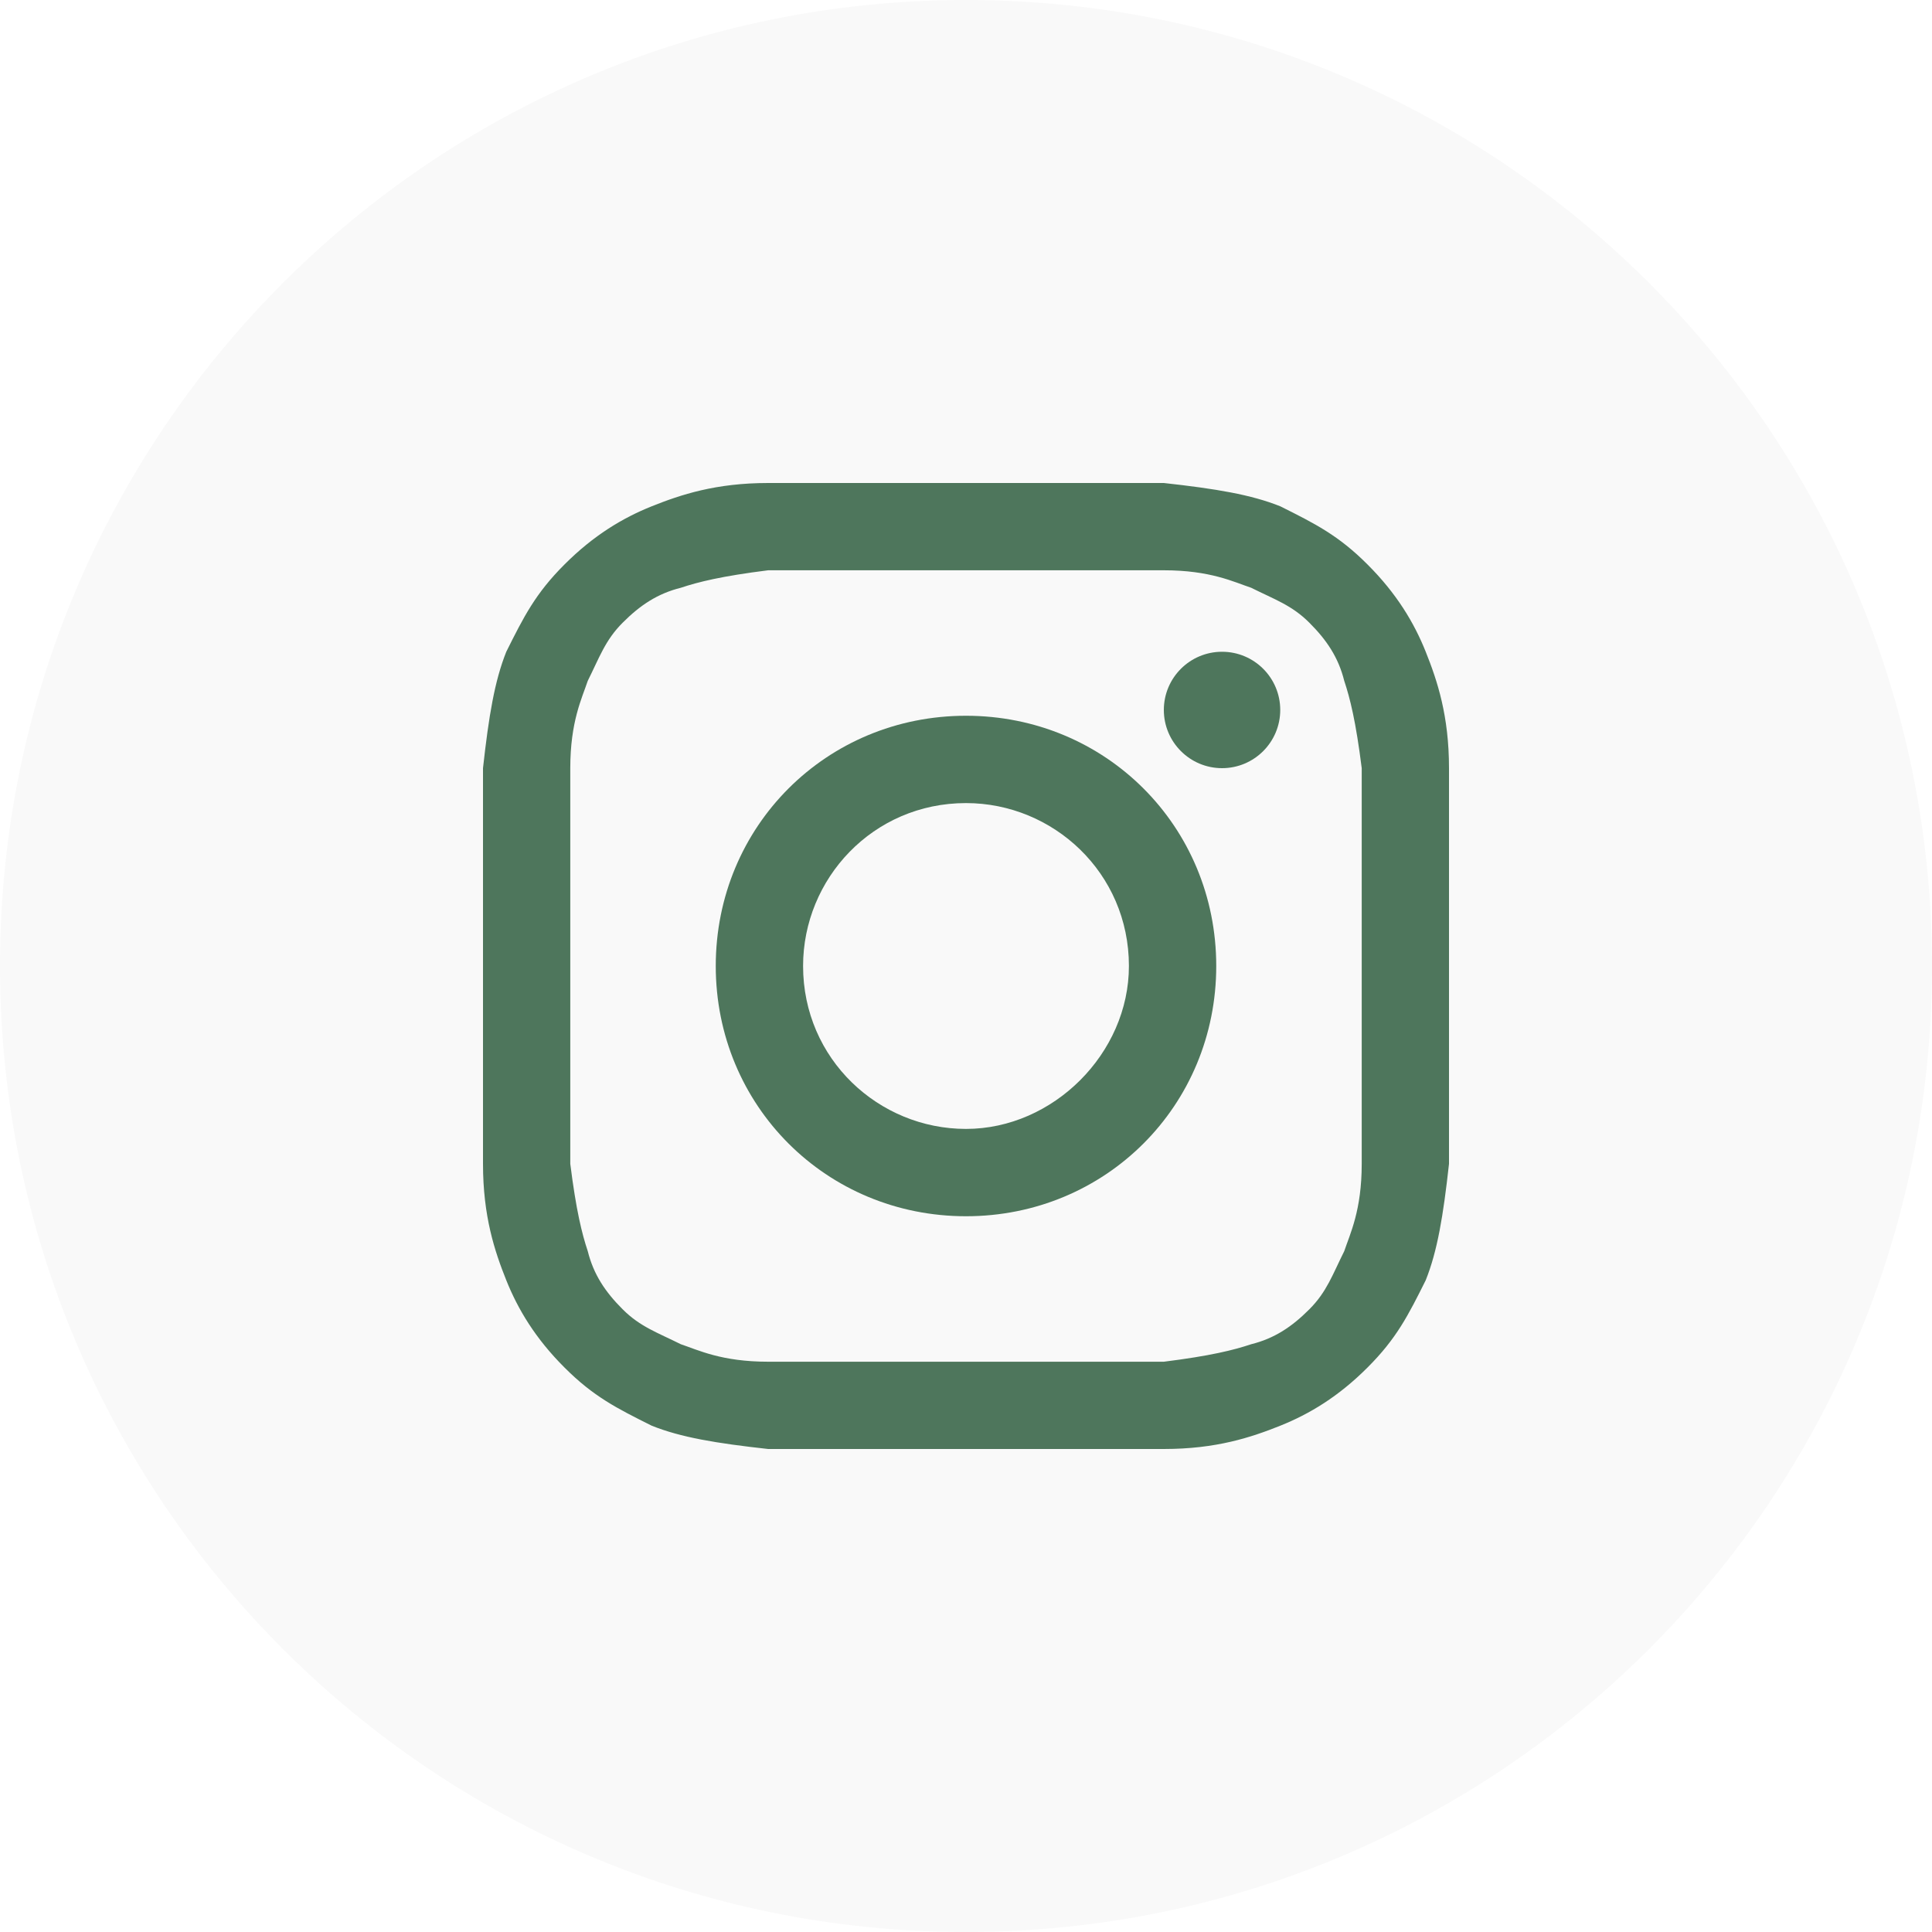
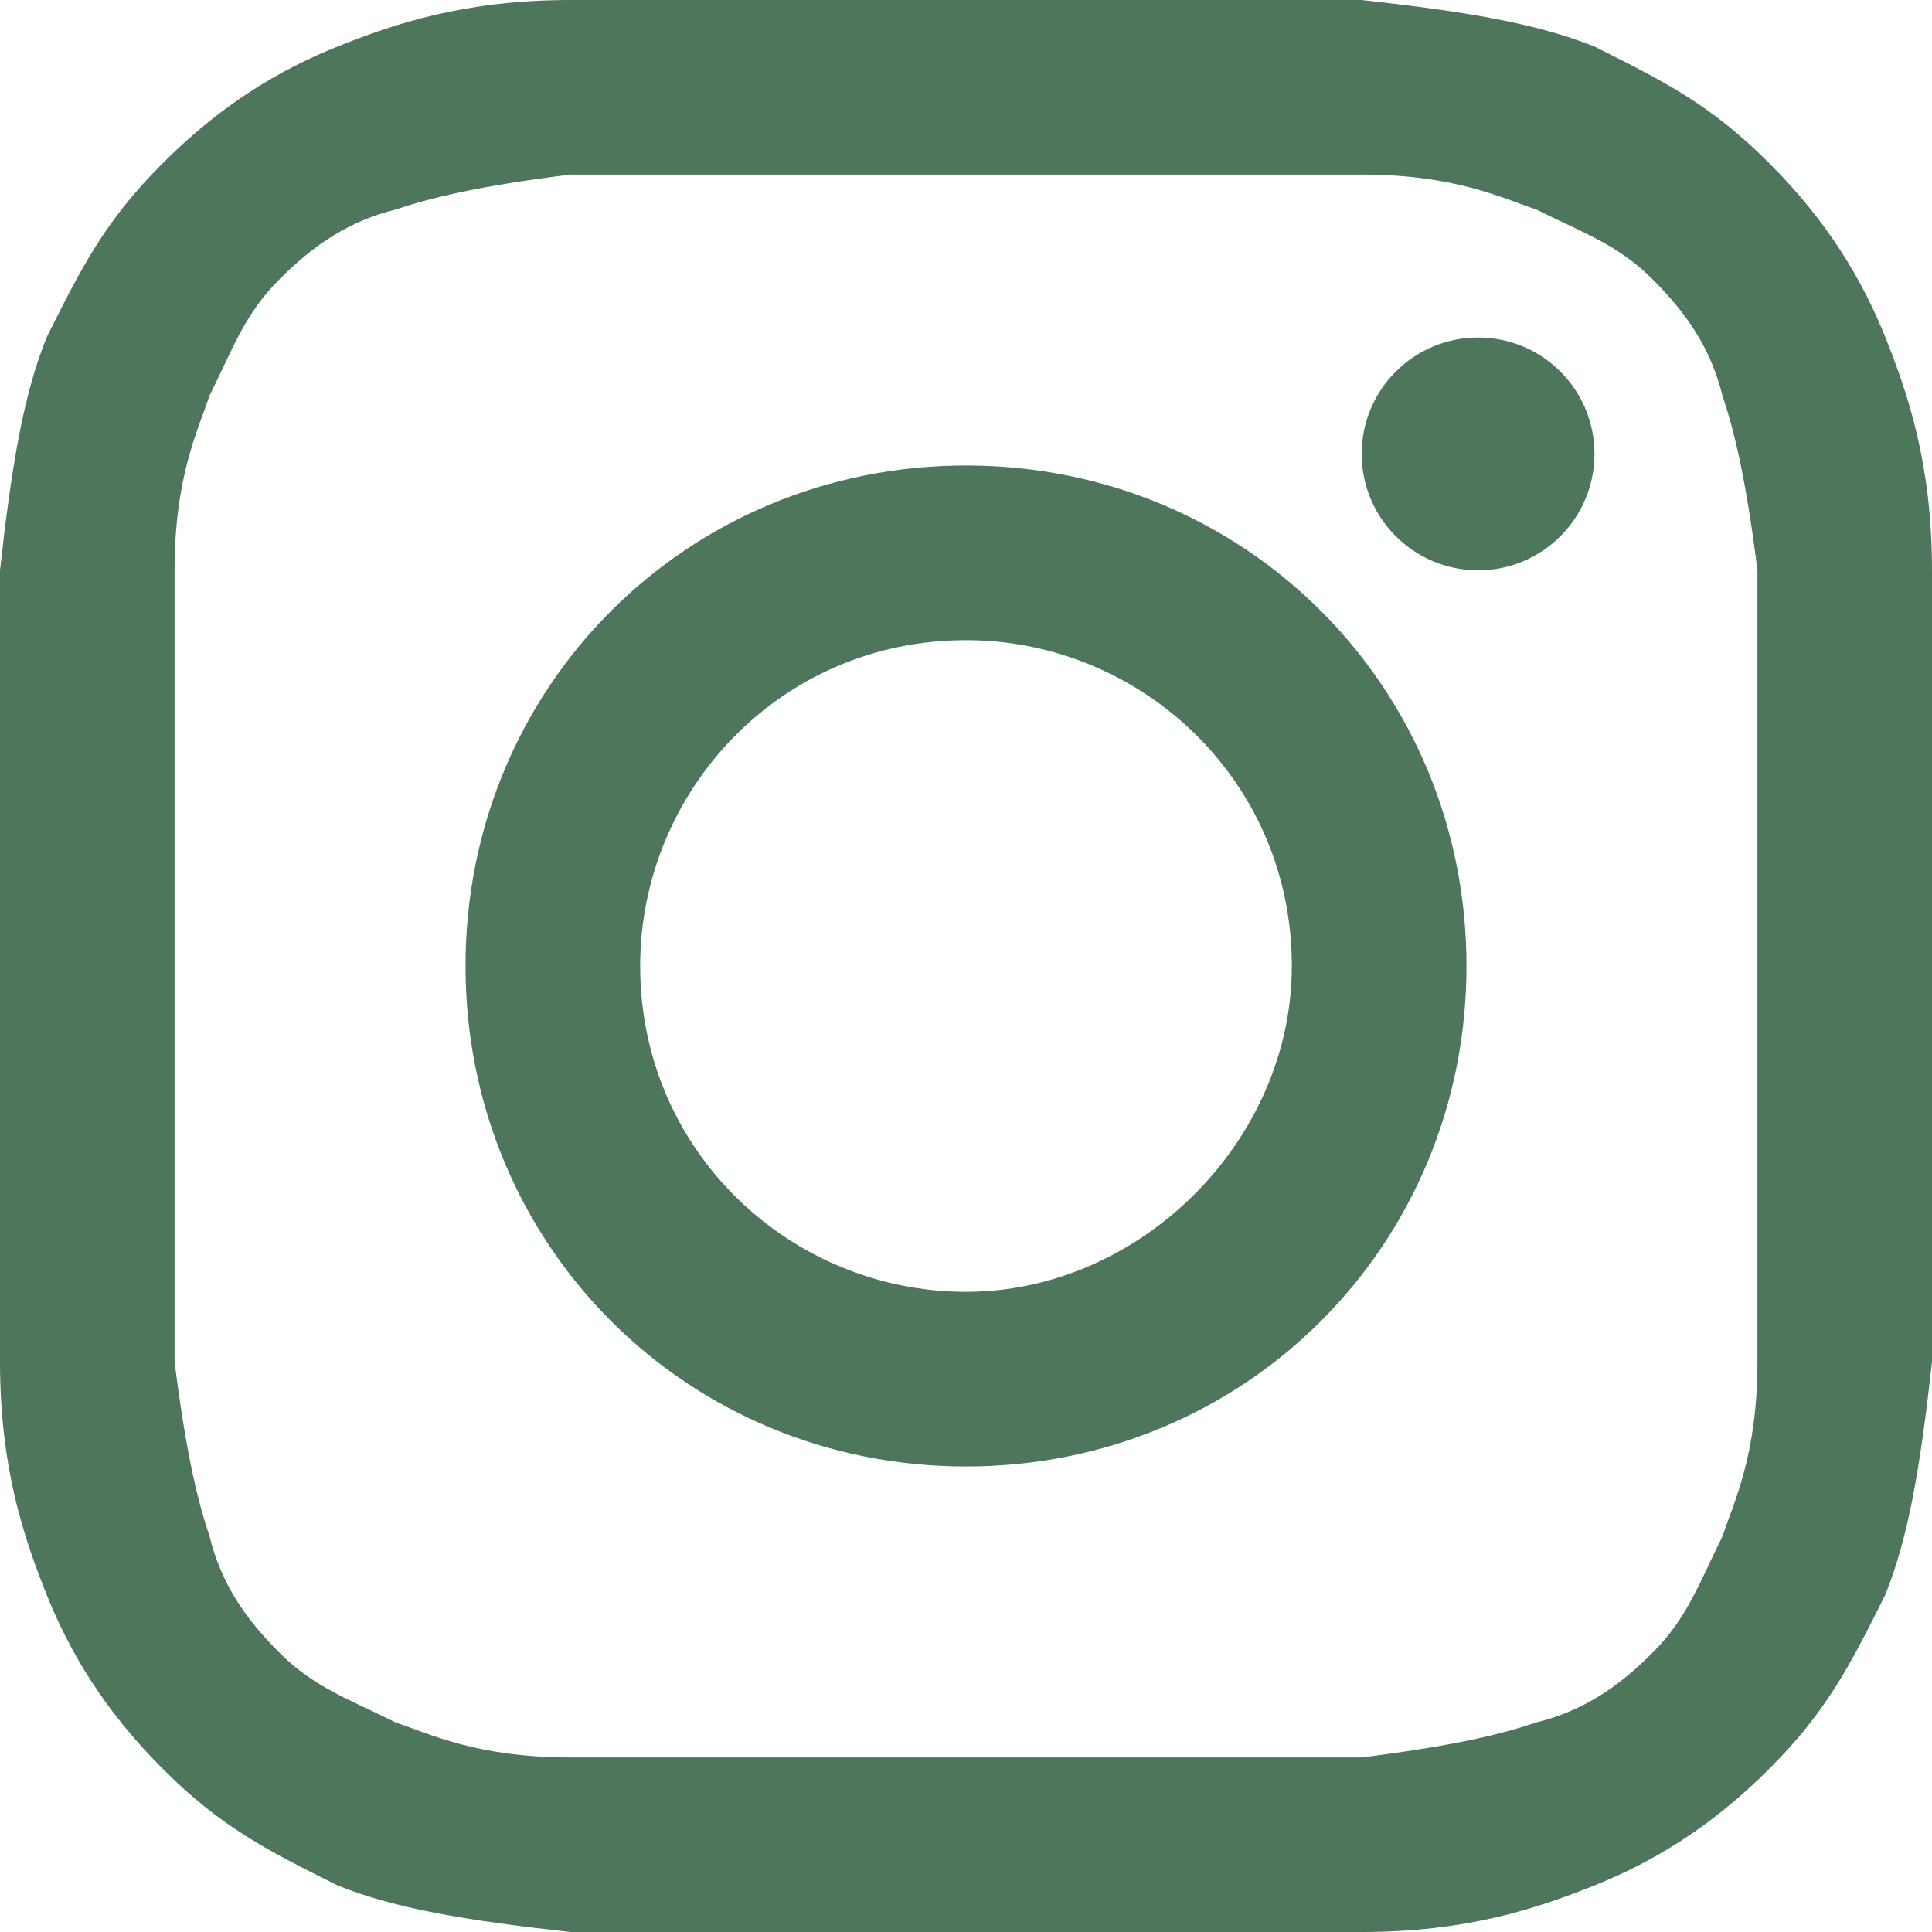
- <svg xmlns="http://www.w3.org/2000/svg" width="40" height="40" viewBox="0 0 40 40" fill="none">
-   <rect width="40" height="40" rx="20" fill="#F9F9F9" />
-   <path d="M20 11.807C22.651 11.807 23.012 11.807 24.096 11.807C25.06 11.807 25.542 12.048 25.904 12.169C26.386 12.41 26.747 12.53 27.108 12.892C27.47 13.253 27.711 13.614 27.831 14.096C27.952 14.458 28.072 14.94 28.193 15.904C28.193 16.988 28.193 17.229 28.193 20C28.193 22.771 28.193 23.012 28.193 24.096C28.193 25.06 27.952 25.542 27.831 25.904C27.59 26.386 27.47 26.747 27.108 27.108C26.747 27.47 26.386 27.711 25.904 27.831C25.542 27.952 25.06 28.072 24.096 28.193C23.012 28.193 22.771 28.193 20 28.193C17.229 28.193 16.988 28.193 15.904 28.193C14.94 28.193 14.458 27.952 14.096 27.831C13.614 27.59 13.253 27.47 12.892 27.108C12.53 26.747 12.289 26.386 12.169 25.904C12.048 25.542 11.928 25.06 11.807 24.096C11.807 23.012 11.807 22.771 11.807 20C11.807 17.229 11.807 16.988 11.807 15.904C11.807 14.94 12.048 14.458 12.169 14.096C12.41 13.614 12.53 13.253 12.892 12.892C13.253 12.53 13.614 12.289 14.096 12.169C14.458 12.048 14.94 11.928 15.904 11.807C16.988 11.807 17.349 11.807 20 11.807ZM20 10C17.229 10 16.988 10 15.904 10C14.819 10 14.096 10.241 13.494 10.482C12.892 10.723 12.289 11.084 11.687 11.687C11.084 12.289 10.843 12.771 10.482 13.494C10.241 14.096 10.12 14.819 10 15.904C10 16.988 10 17.349 10 20C10 22.771 10 23.012 10 24.096C10 25.181 10.241 25.904 10.482 26.506C10.723 27.108 11.084 27.711 11.687 28.313C12.289 28.916 12.771 29.157 13.494 29.518C14.096 29.759 14.819 29.88 15.904 30C16.988 30 17.349 30 20 30C22.651 30 23.012 30 24.096 30C25.181 30 25.904 29.759 26.506 29.518C27.108 29.277 27.711 28.916 28.313 28.313C28.916 27.711 29.157 27.229 29.518 26.506C29.759 25.904 29.88 25.181 30 24.096C30 23.012 30 22.651 30 20C30 17.349 30 16.988 30 15.904C30 14.819 29.759 14.096 29.518 13.494C29.277 12.892 28.916 12.289 28.313 11.687C27.711 11.084 27.229 10.843 26.506 10.482C25.904 10.241 25.181 10.12 24.096 10C23.012 10 22.771 10 20 10Z" fill="#4E765C" />
-   <path d="M20 14.819C17.108 14.819 14.819 17.108 14.819 20C14.819 22.892 17.108 25.181 20 25.181C22.892 25.181 25.181 22.892 25.181 20C25.181 17.108 22.892 14.819 20 14.819ZM20 23.373C18.193 23.373 16.627 21.928 16.627 20C16.627 18.193 18.072 16.627 20 16.627C21.807 16.627 23.373 18.072 23.373 20C23.373 21.807 21.807 23.373 20 23.373Z" fill="#4E765C" />
-   <path d="M25.301 15.904C25.967 15.904 26.506 15.364 26.506 14.699C26.506 14.033 25.967 13.494 25.301 13.494C24.636 13.494 24.096 14.033 24.096 14.699C24.096 15.364 24.636 15.904 25.301 15.904Z" fill="#4E765C" />
+ <svg xmlns="http://www.w3.org/2000/svg" width="20" height="20" viewBox="0 0 20 20" fill="none">
+   <path d="M10 1.807C12.651 1.807 13.012 1.807 14.096 1.807C15.06 1.807 15.542 2.048 15.904 2.169C16.386 2.41 16.747 2.53 17.108 2.892C17.47 3.253 17.711 3.614 17.831 4.096C17.952 4.458 18.072 4.94 18.193 5.904C18.193 6.988 18.193 7.229 18.193 10C18.193 12.771 18.193 13.012 18.193 14.096C18.193 15.06 17.952 15.542 17.831 15.904C17.59 16.386 17.47 16.747 17.108 17.108C16.747 17.47 16.386 17.711 15.904 17.831C15.542 17.952 15.06 18.072 14.096 18.193C13.012 18.193 12.771 18.193 10 18.193C7.229 18.193 6.988 18.193 5.904 18.193C4.94 18.193 4.458 17.952 4.096 17.831C3.614 17.59 3.253 17.47 2.892 17.108C2.53 16.747 2.289 16.386 2.169 15.904C2.048 15.542 1.928 15.06 1.807 14.096C1.807 13.012 1.807 12.771 1.807 10C1.807 7.229 1.807 6.988 1.807 5.904C1.807 4.94 2.048 4.458 2.169 4.096C2.41 3.614 2.53 3.253 2.892 2.892C3.253 2.53 3.614 2.289 4.096 2.169C4.458 2.048 4.94 1.928 5.904 1.807C6.988 1.807 7.349 1.807 10 1.807ZM10 0C7.229 0 6.988 0 5.904 0C4.819 0 4.096 0.241 3.494 0.482C2.892 0.723 2.289 1.084 1.687 1.687C1.084 2.289 0.843 2.771 0.482 3.494C0.241 4.096 0.12 4.819 0 5.904C0 6.988 0 7.349 0 10C0 12.771 0 13.012 0 14.096C0 15.181 0.241 15.904 0.482 16.506C0.723 17.108 1.084 17.711 1.687 18.313C2.289 18.916 2.771 19.157 3.494 19.518C4.096 19.759 4.819 19.88 5.904 20C6.988 20 7.349 20 10 20C12.651 20 13.012 20 14.096 20C15.181 20 15.904 19.759 16.506 19.518C17.108 19.277 17.711 18.916 18.313 18.313C18.916 17.711 19.157 17.229 19.518 16.506C19.759 15.904 19.88 15.181 20 14.096C20 13.012 20 12.651 20 10C20 7.349 20 6.988 20 5.904C20 4.819 19.759 4.096 19.518 3.494C19.277 2.892 18.916 2.289 18.313 1.687C17.711 1.084 17.229 0.843 16.506 0.482C15.904 0.241 15.181 0.12 14.096 0C13.012 0 12.771 0 10 0Z" fill="#4E765C" />
+   <path d="M10 4.819C7.108 4.819 4.819 7.108 4.819 10C4.819 12.892 7.108 15.181 10 15.181C12.892 15.181 15.181 12.892 15.181 10C15.181 7.108 12.892 4.819 10 4.819ZM10 13.373C8.193 13.373 6.627 11.928 6.627 10C6.627 8.193 8.072 6.627 10 6.627C11.807 6.627 13.373 8.072 13.373 10C13.373 11.807 11.807 13.373 10 13.373Z" fill="#4E765C" />
+   <path d="M15.301 5.904C15.967 5.904 16.506 5.364 16.506 4.699C16.506 4.033 15.967 3.494 15.301 3.494C14.636 3.494 14.096 4.033 14.096 4.699C14.096 5.364 14.636 5.904 15.301 5.904Z" fill="#4E765C" />
</svg>
